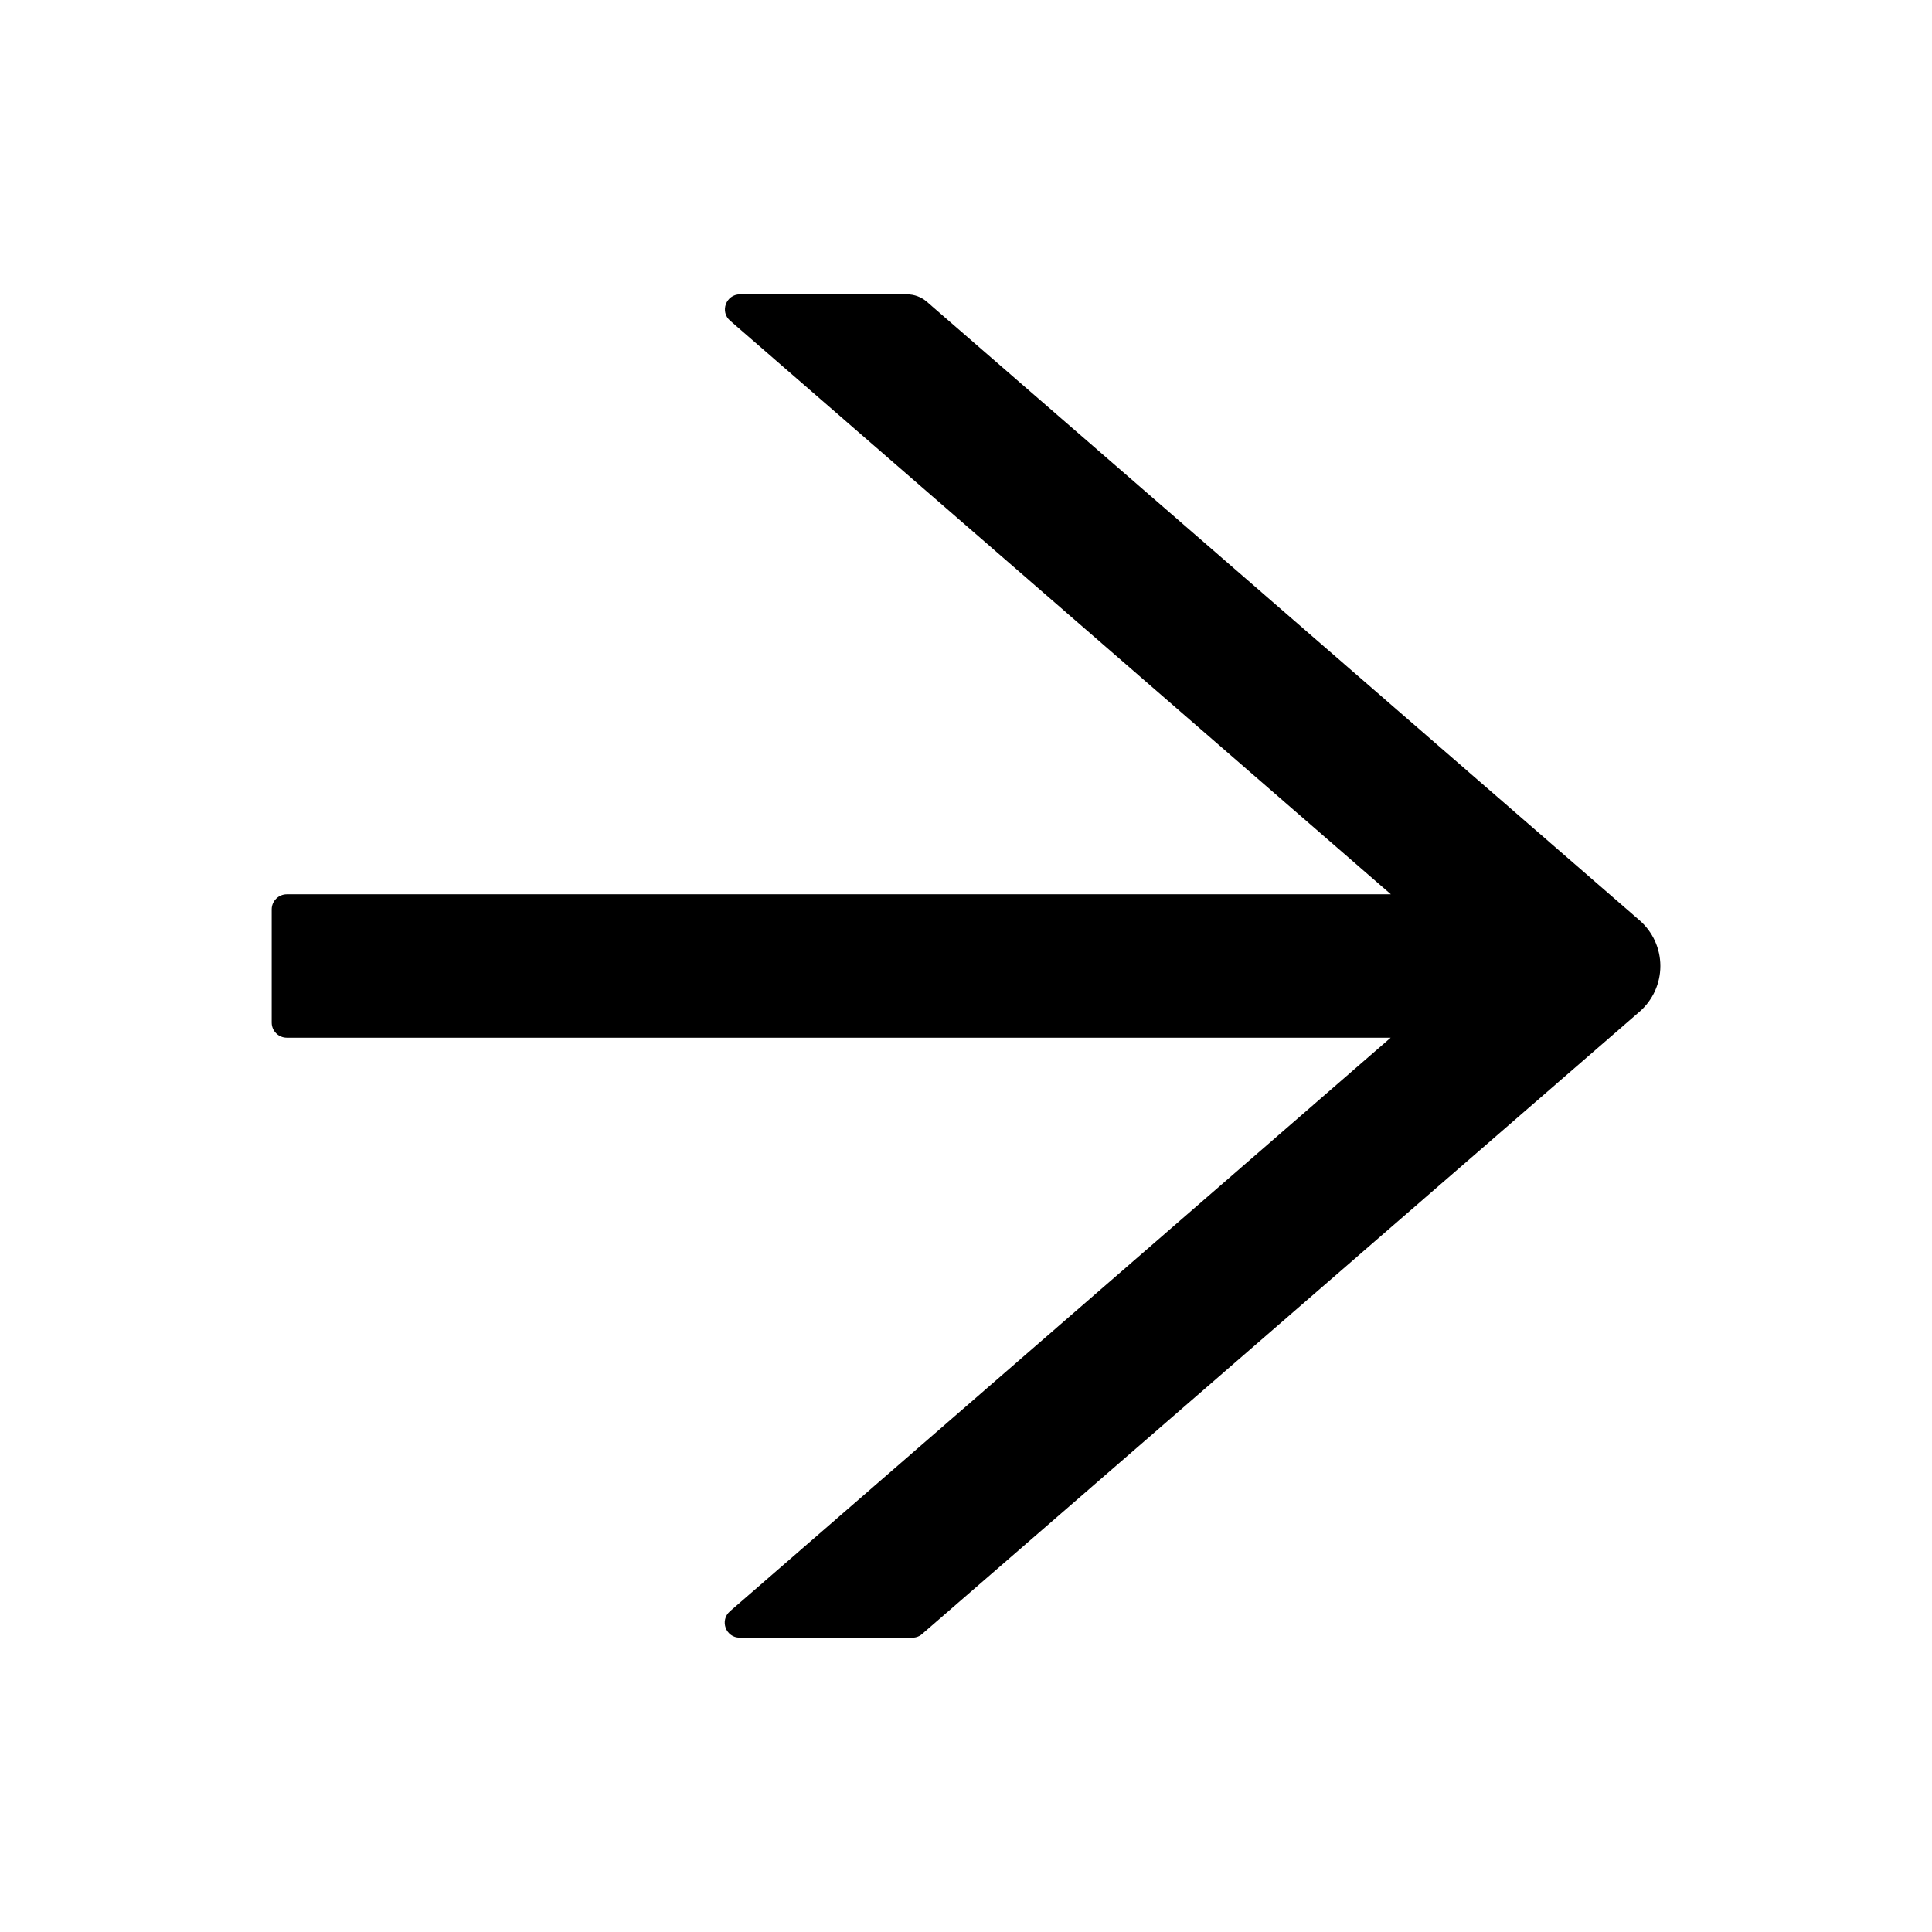
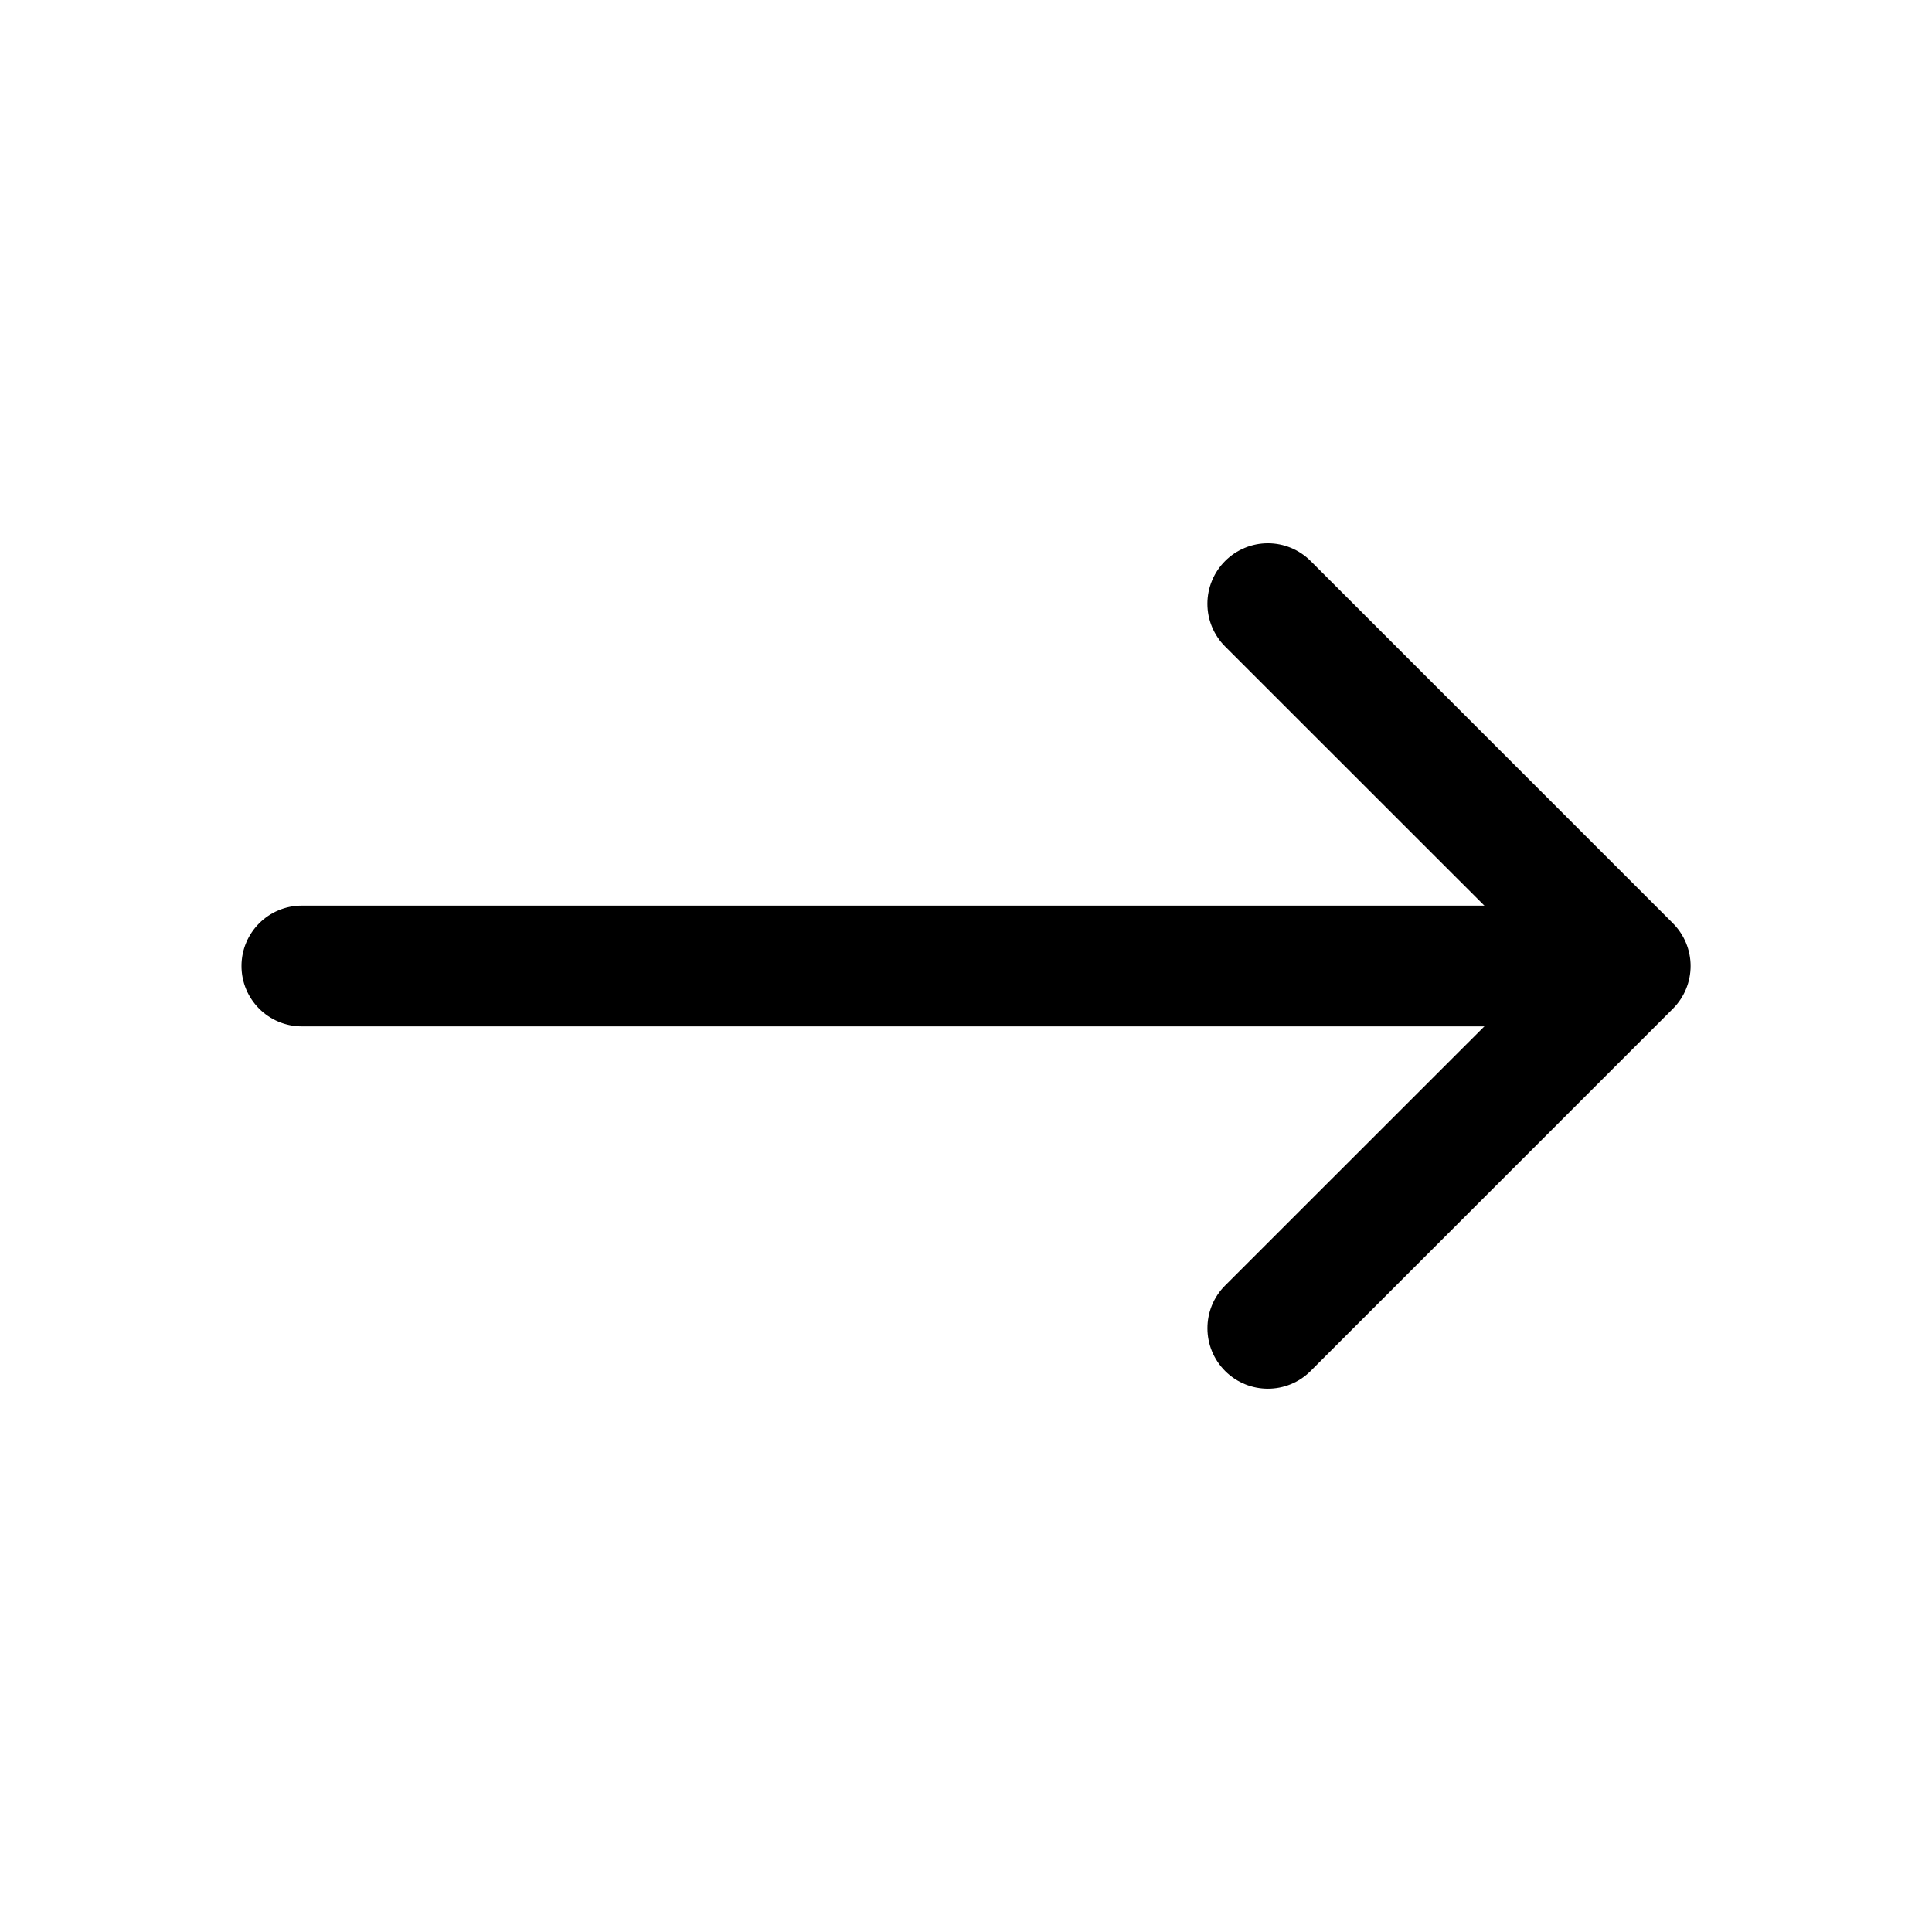
- <svg xmlns="http://www.w3.org/2000/svg" stroke="currentColor" fill="currentColor" stroke-width="0" viewBox="0 0 1024 1024" height="1em" width="1em">
-   <path d="M869 487.8L491.2 159.9c-2.9-2.5-6.6-3.9-10.5-3.9h-88.5c-7.4 0-10.8 9.2-5.2 14l350.2 304H152c-4.4 0-8 3.6-8 8v60c0 4.4 3.6 8 8 8h585.1L386.9 854c-5.6 4.9-2.2 14 5.2 14h91.5c1.9 0 3.8-.7 5.2-2L869 536.2a32.07 32.07 0 0 0 0-48.4z" />
+ <svg xmlns="http://www.w3.org/2000/svg" stroke="currentColor" fill="currentColor" stroke-width="0" viewBox="0 0 16 16" height="1em" width="1em">
+   <path fill-rule="evenodd" d="M10.146 4.646a.5.5 0 01.708 0l3 3a.5.5 0 010 .708l-3 3a.5.5 0 01-.708-.708L12.793 8l-2.647-2.646a.5.5 0 010-.708z" clip-rule="evenodd" />
+   <path fill-rule="evenodd" d="M2 8a.5.5 0 01.5-.5H13a.5.5 0 010 1H2.5A.5.5 0 012 8z" clip-rule="evenodd" />
</svg>
